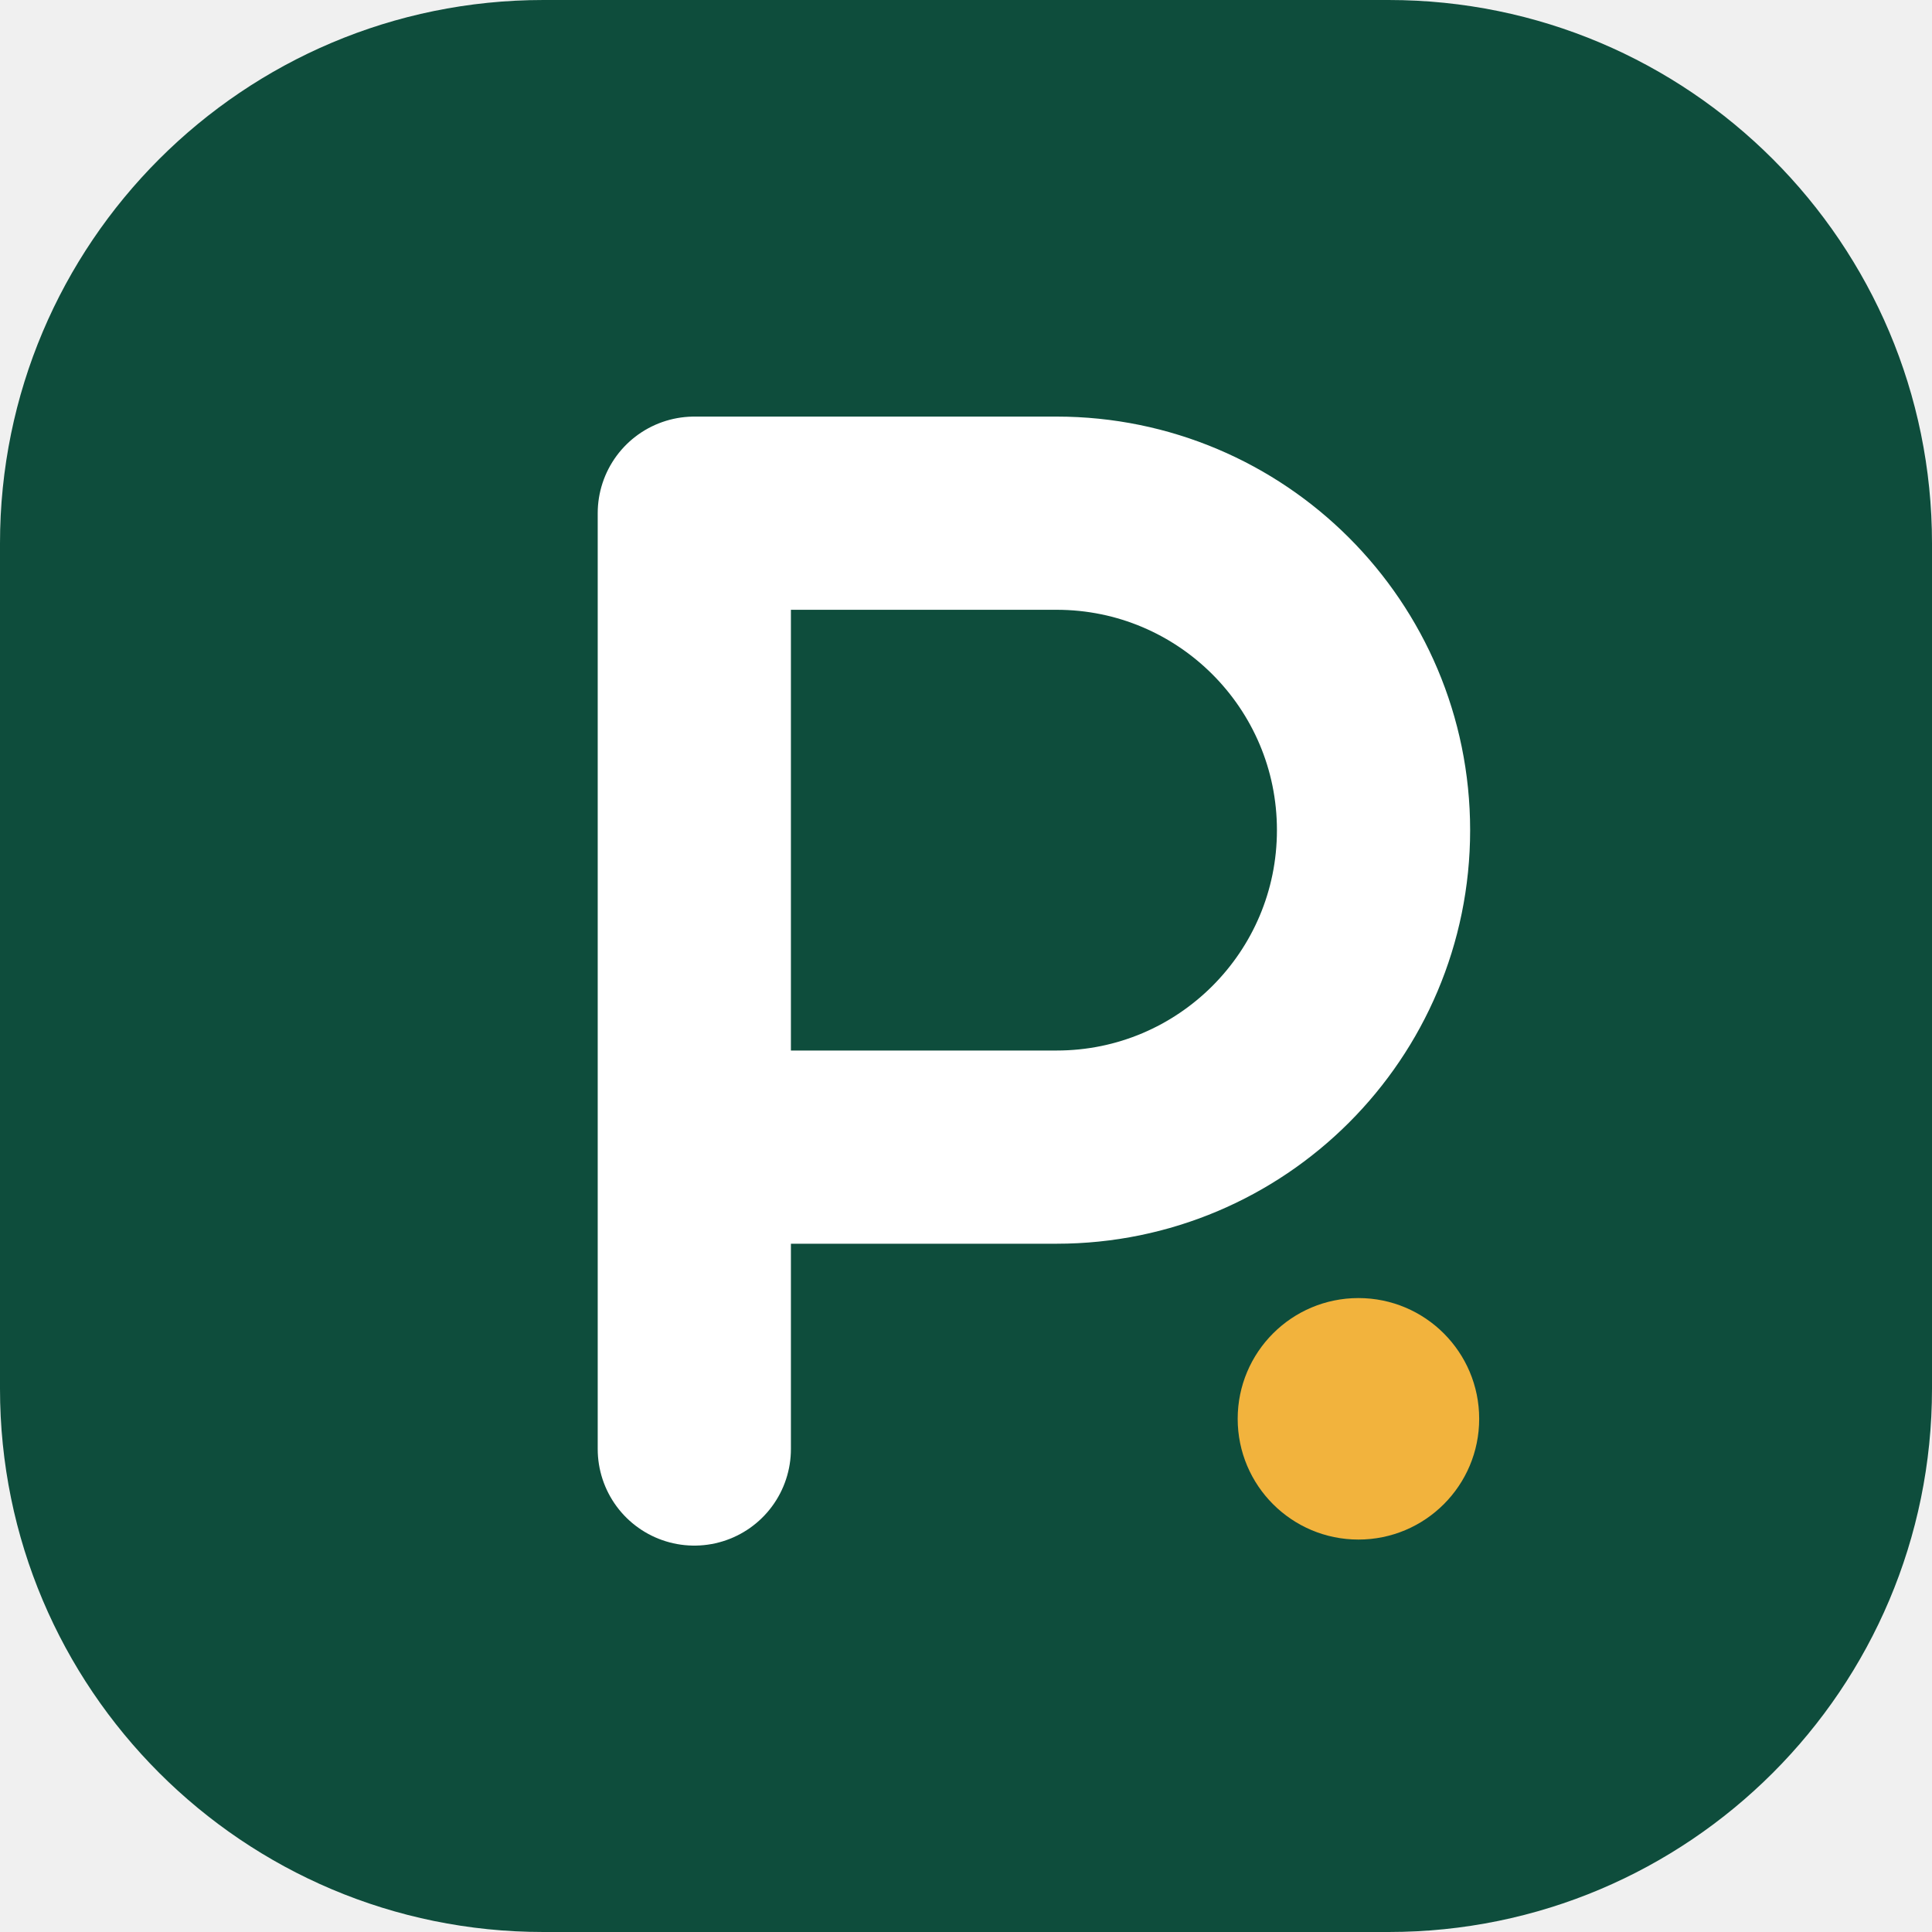
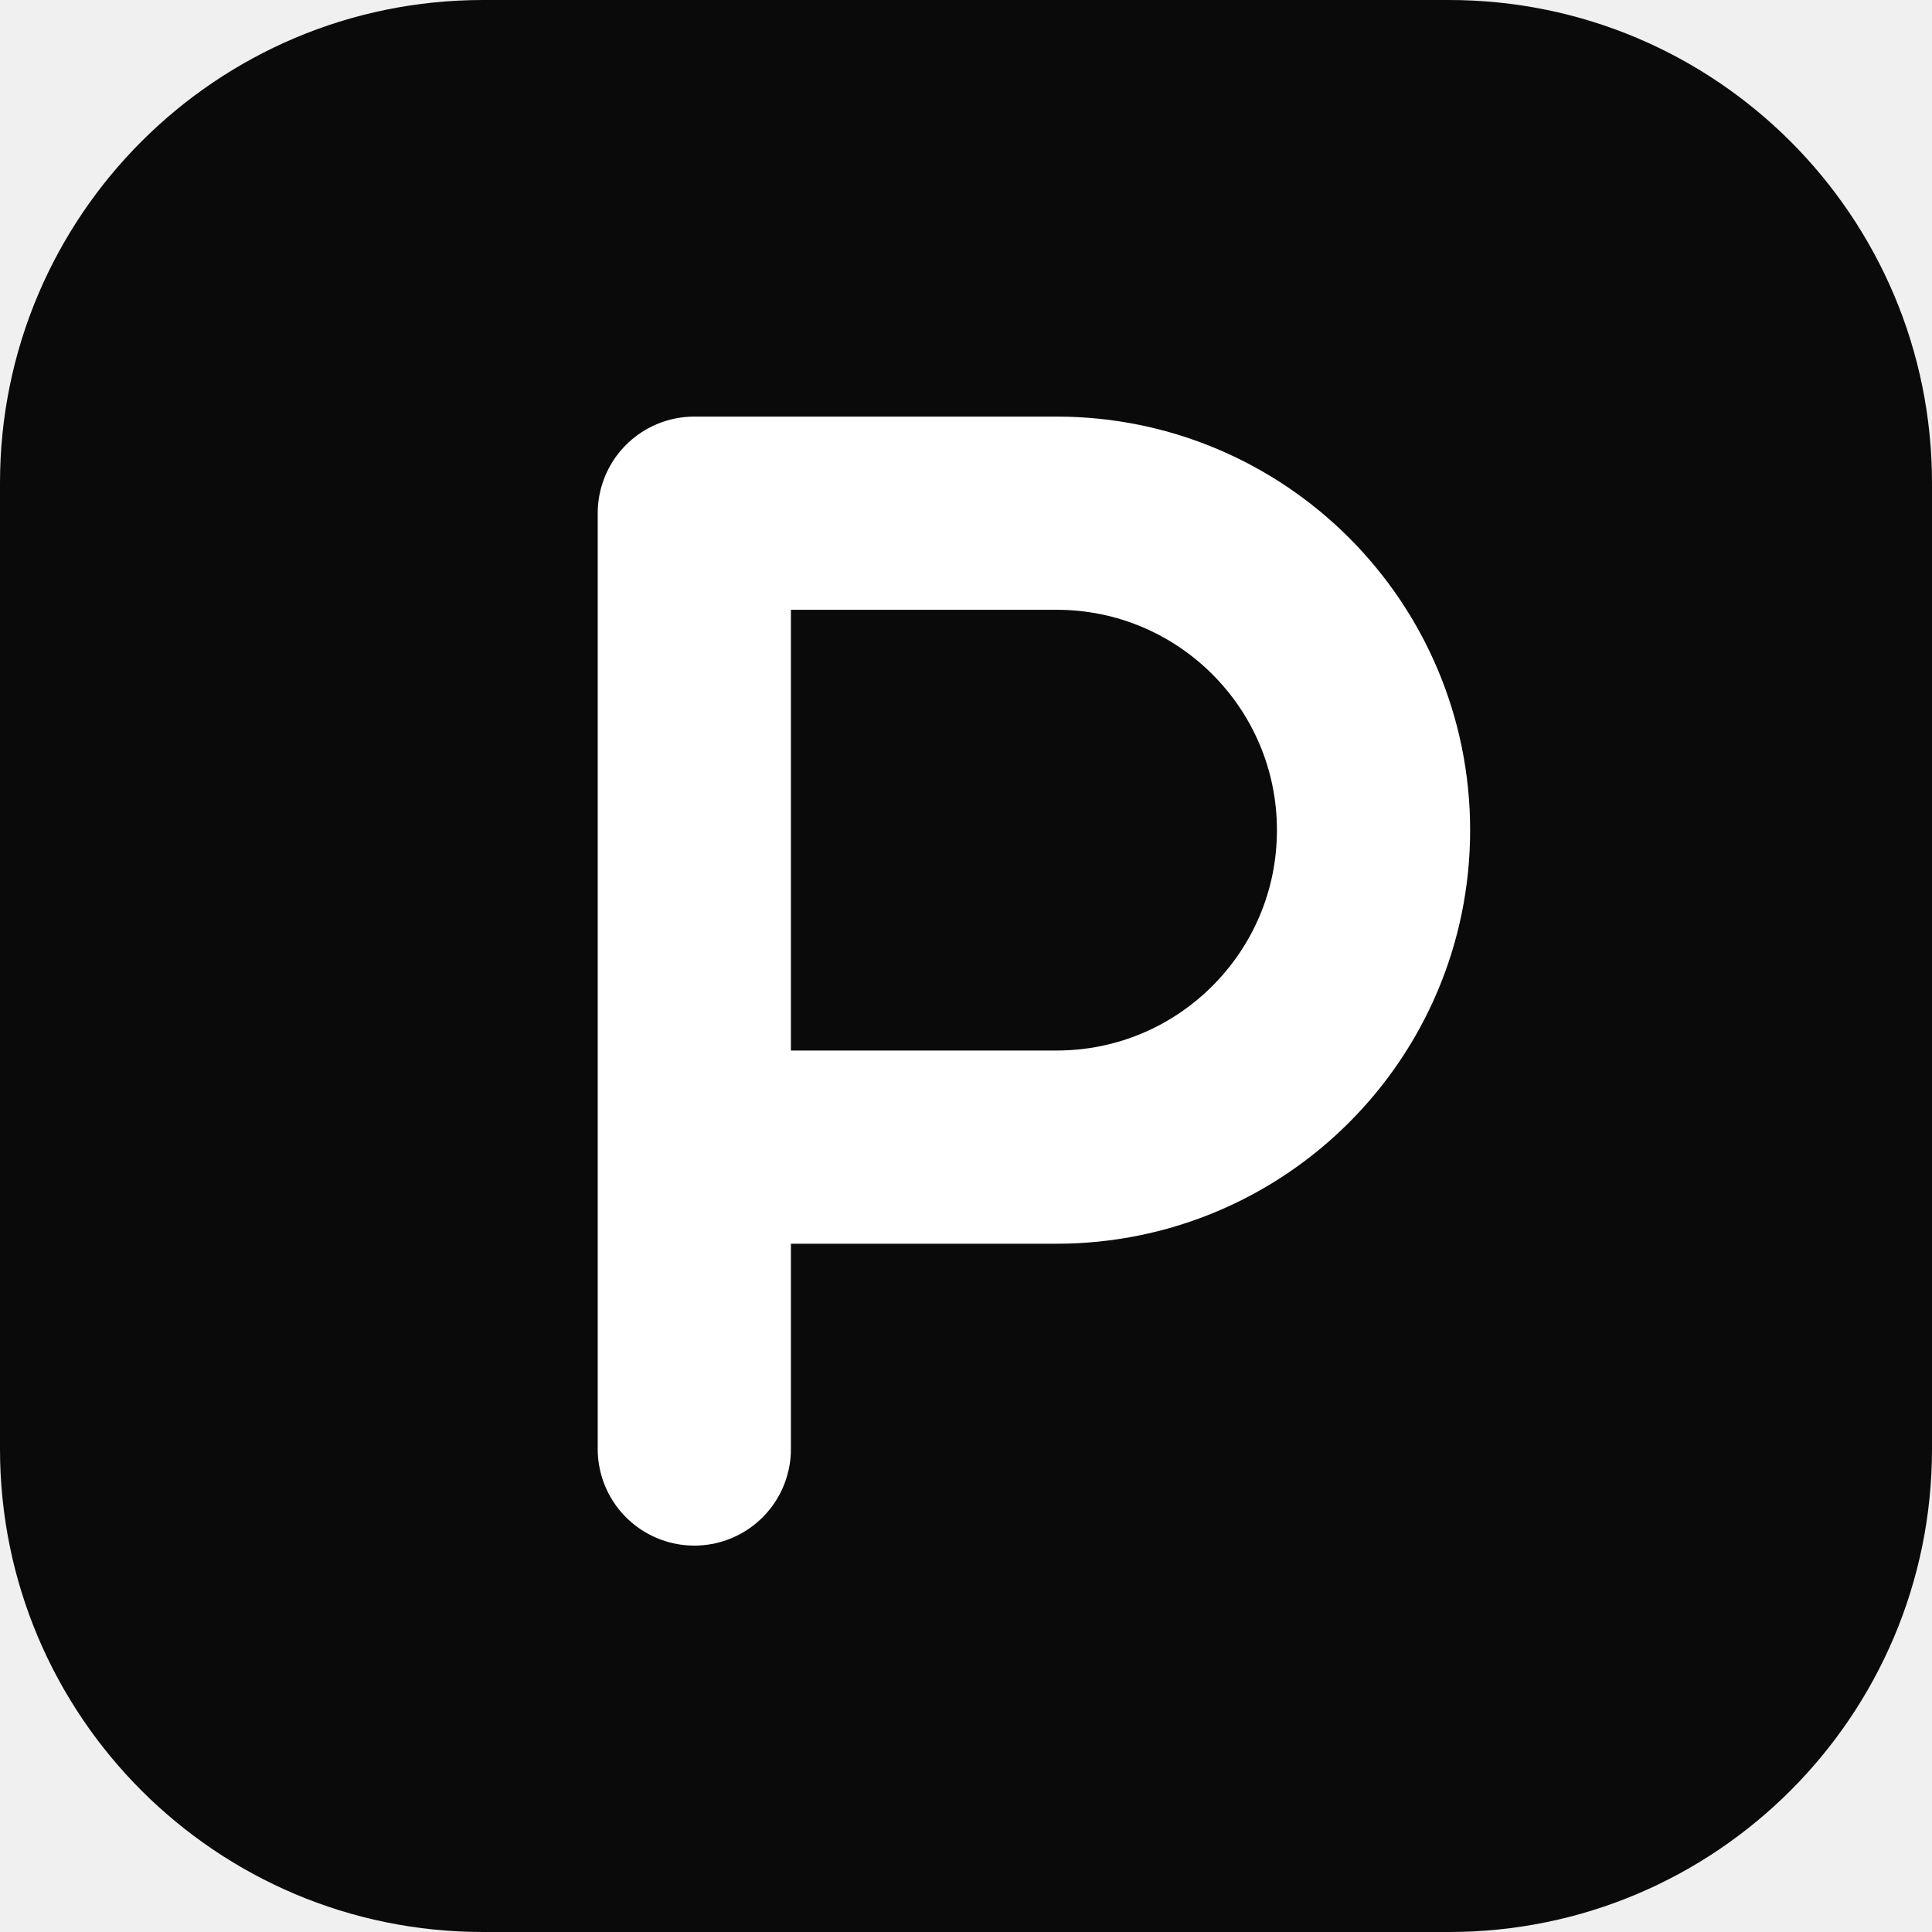
<svg xmlns="http://www.w3.org/2000/svg" viewBox="0 0 32 32">
-   <rect width="32" height="32" rx="9" fill="#0e4d3c" />
+   <rect width="32" height="32" rx="8" fill="#0a0a0a" />
  <path d="M11.5 24V8.5h6a5.25 5.25 0 0 1 0 10.5h-6" fill="none" stroke="#fff" stroke-width="3.2" stroke-linecap="round" stroke-linejoin="round" />
-   <circle cx="22.5" cy="23.5" r="2" fill="#f2b33d" />
</svg>
